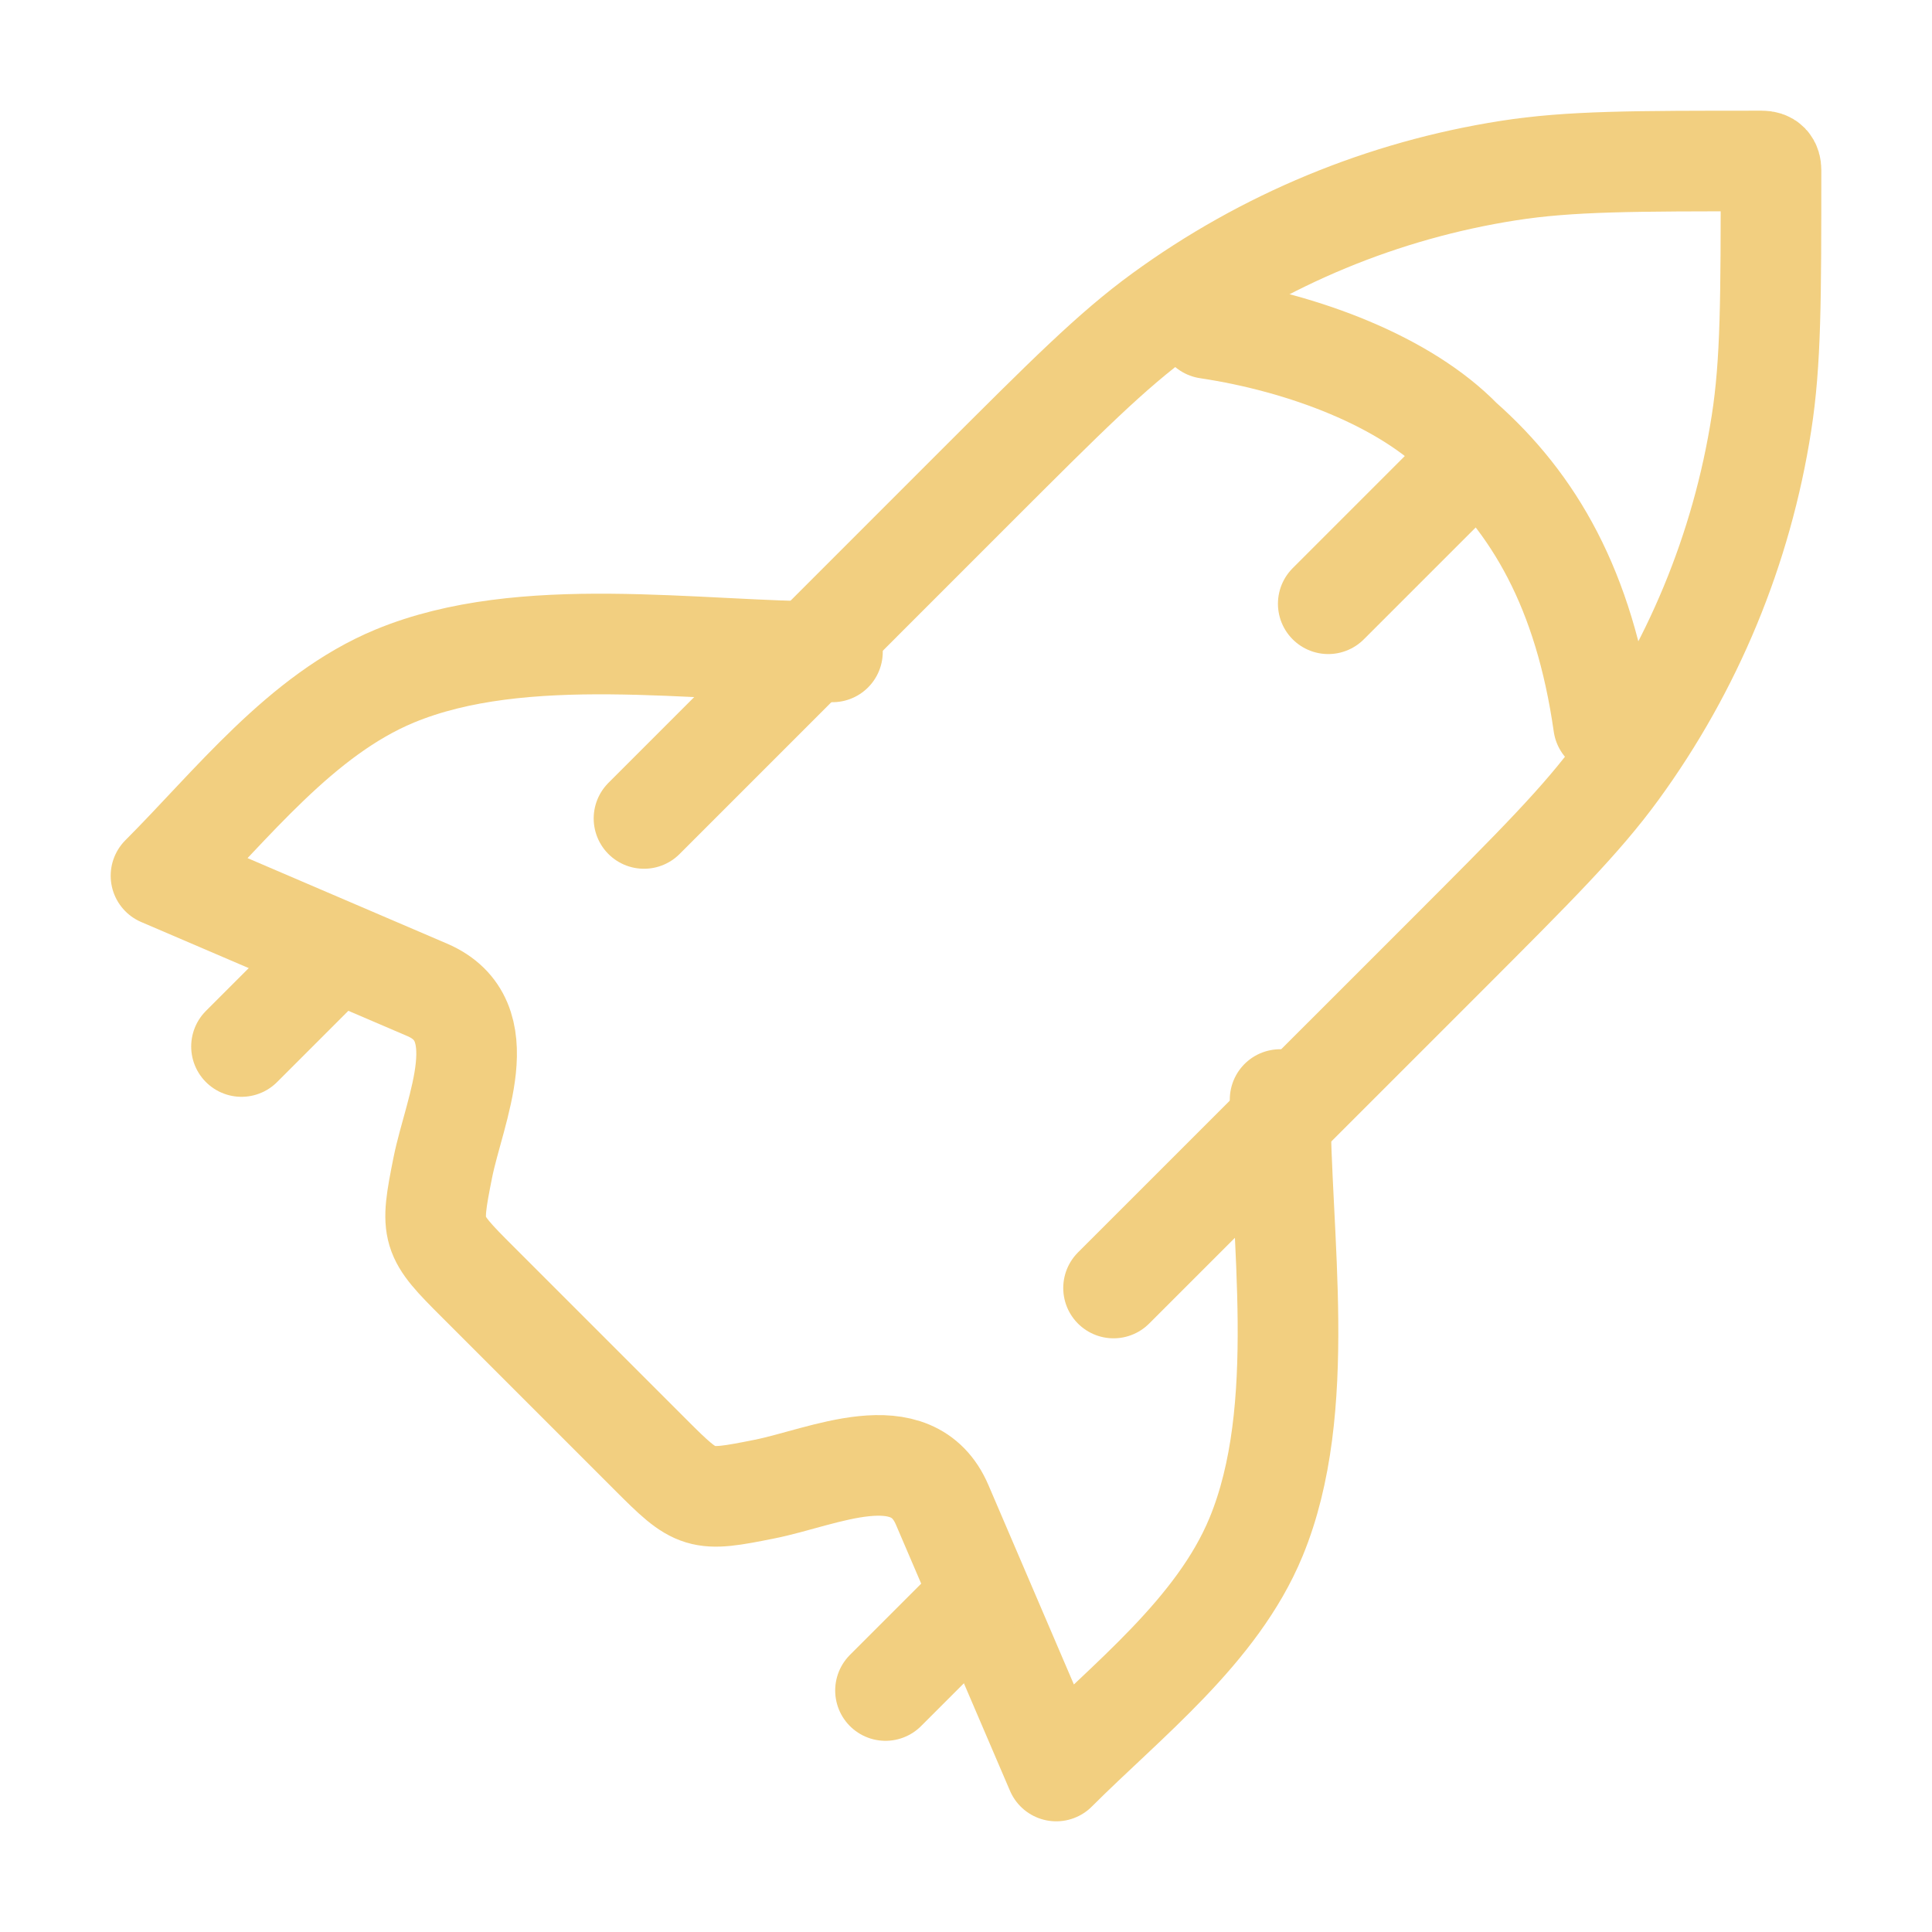
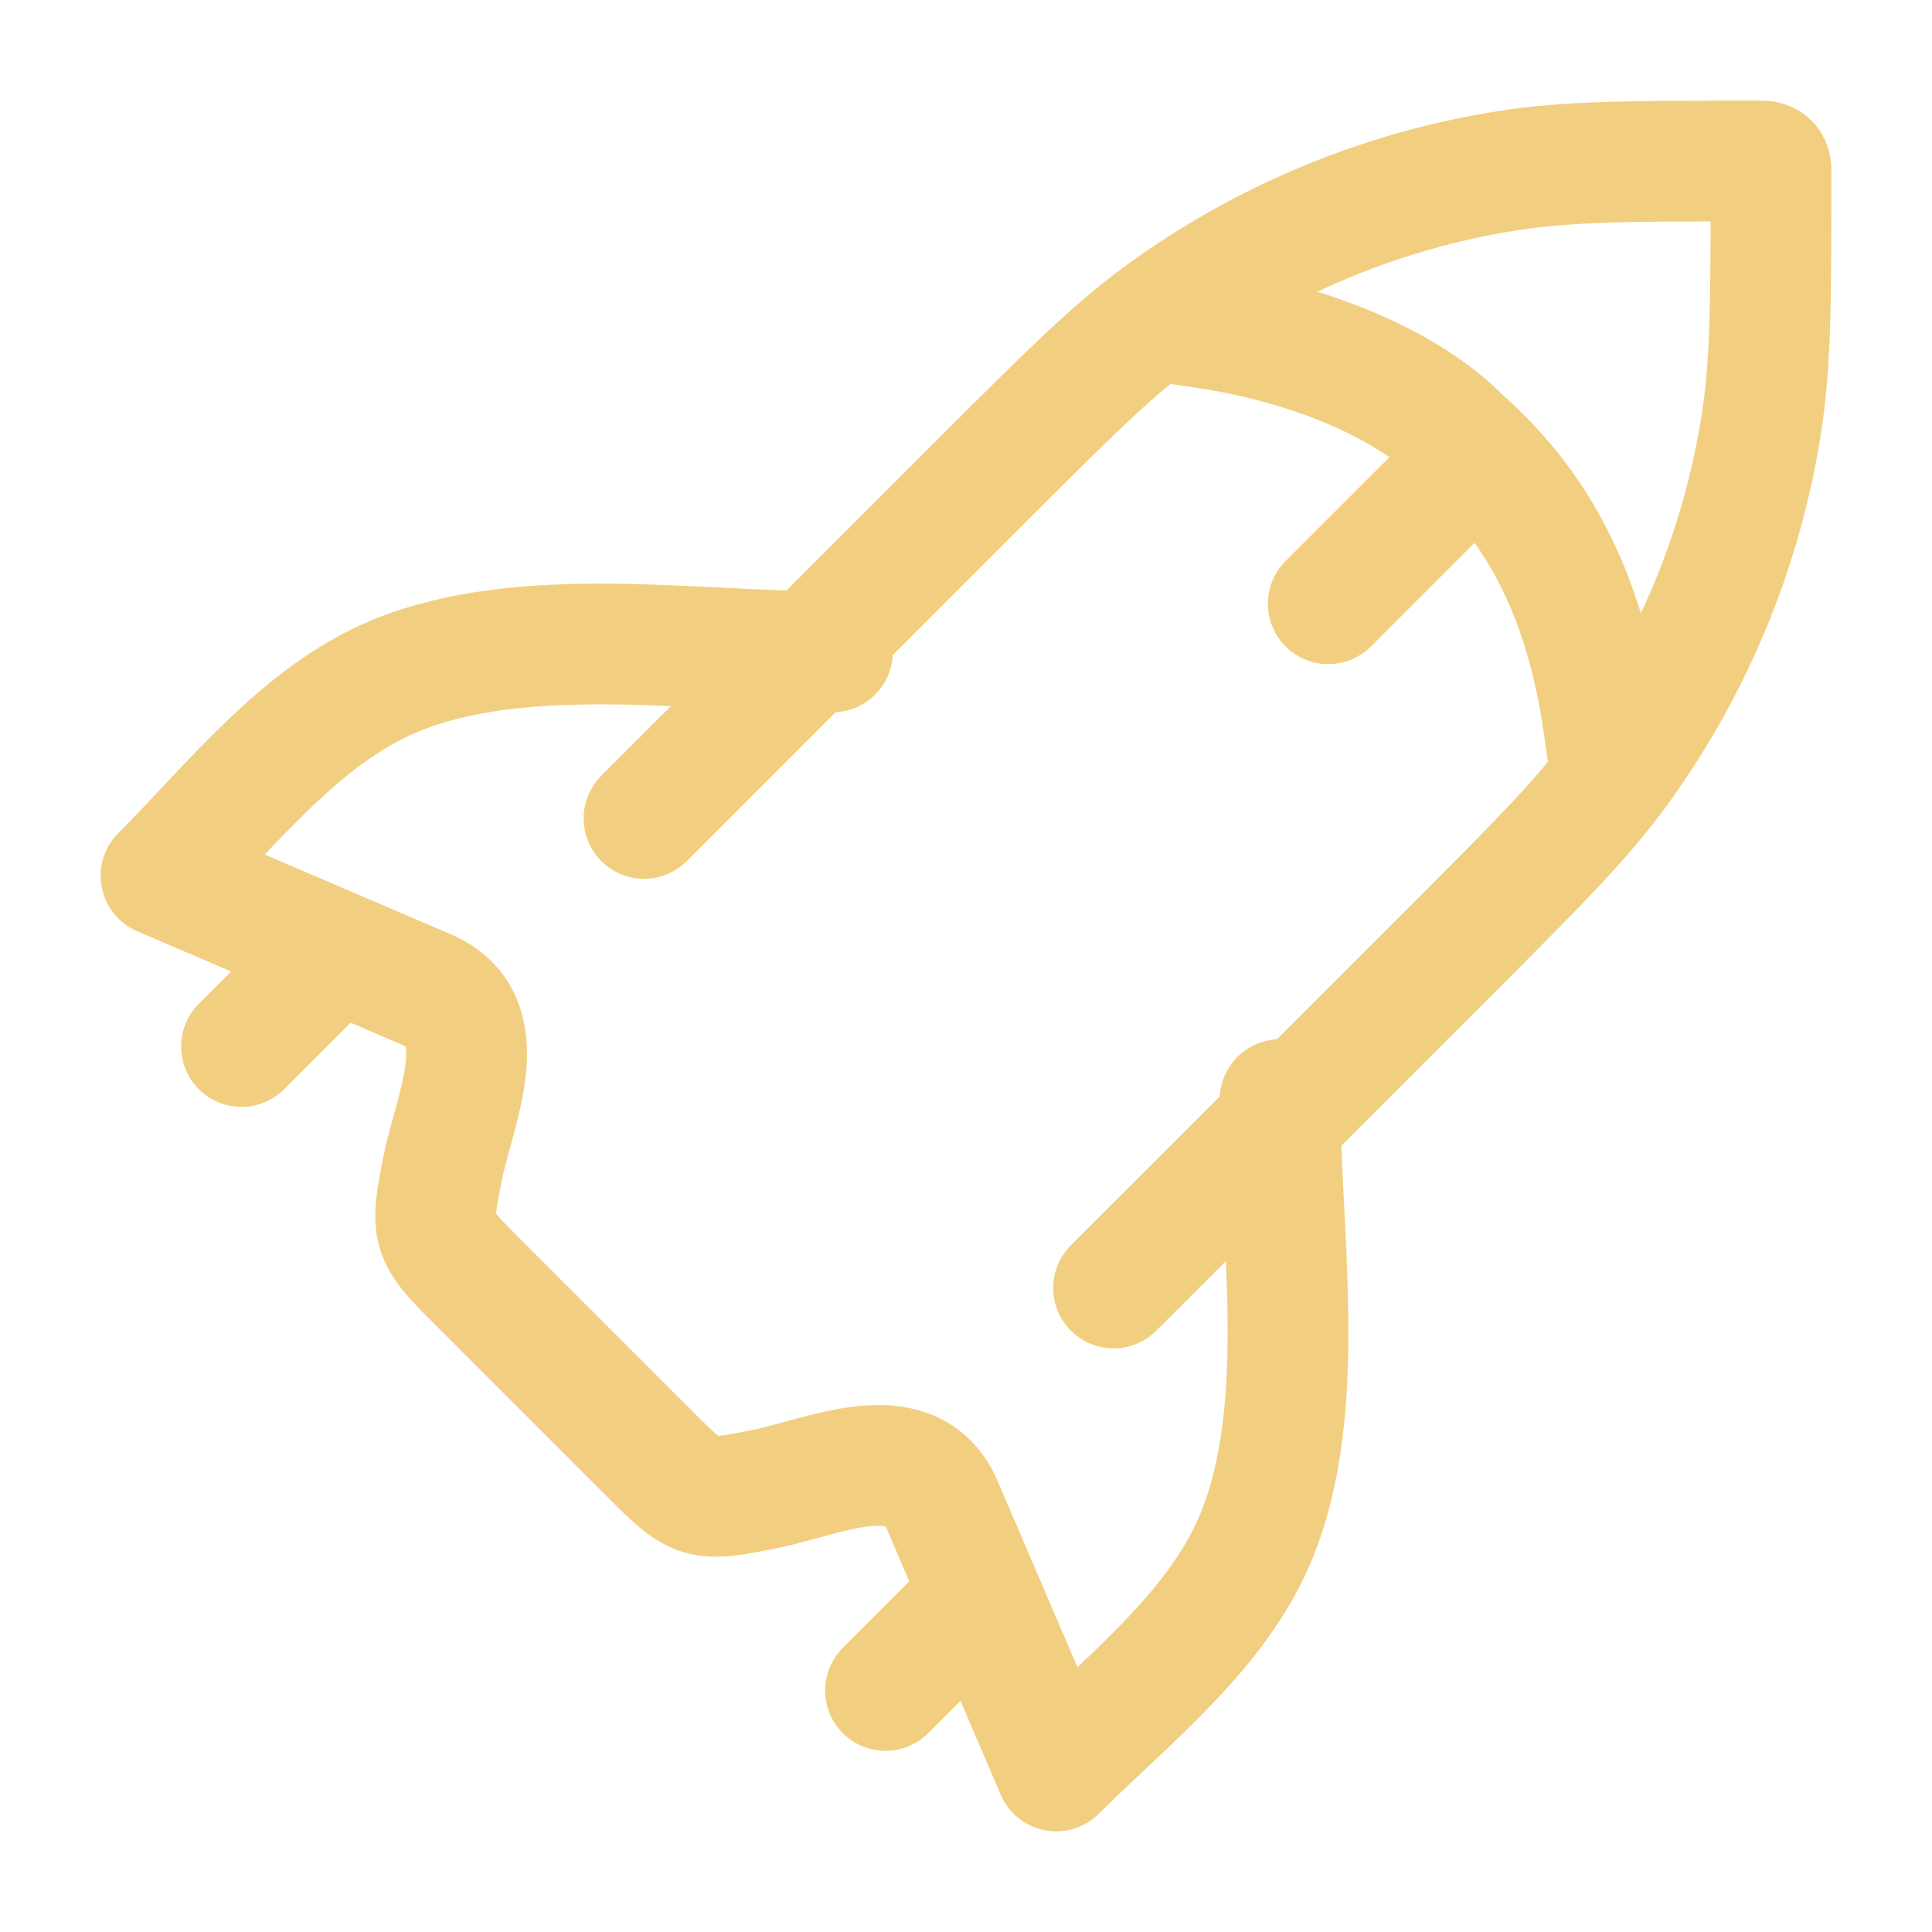
- <svg xmlns="http://www.w3.org/2000/svg" viewBox="0 0 24 24">
-   <g fill="none" stroke="#f2cf80" stroke-width="1.25" stroke-linecap="round" stroke-linejoin="round">
-     <path d="M8 10.167L12.123 6.043C13.248 4.919 13.81 4.356 14.431 3.903C15.705 2.974 17.182 2.362 18.739 2.119C19.499 2 20.294 2 21.885 2C21.968 2 22 2.038 22 2.115C22 3.706 22 4.501 21.881 5.26C21.638 6.818 21.026 8.295 20.097 9.569C19.644 10.19 19.081 10.752 17.957 11.877L13.833 16" />
-     <path d="M10.341 8.098C8.638 8.098 6.498 7.738 4.904 8.398C3.737 8.881 2.878 10.001 2 10.879L5.306 12.296C6.182 12.671 5.647 13.777 5.501 14.502C5.34 15.31 5.349 15.34 5.932 15.922L8.078 18.068C8.66 18.651 8.69 18.66 9.498 18.498C10.223 18.354 11.329 17.818 11.704 18.694L13.121 22C13.999 21.122 15.119 20.263 15.602 19.096C16.262 17.502 15.902 15.362 15.902 13.659" />
-     <path d="M12 20L11 21" />
-     <path d="M4 12L3 13" />
-     <path d="M15 4.08C16.2 4.26 17.46 4.74 18.161 5.46C19.058 6.252 19.68 7.32 19.92 9" />
-     <path d="M17.94 6.06L16.5 7.5" />
-   </g>
+ <svg xmlns="http://www.w3.org/2000/svg" viewBox="0 0 24 24" fill="none" stroke="#f2cf80" stroke-width="1.5" stroke-linecap="round" stroke-linejoin="round">
+   <path d="M8 10.167L12.123 6.043C13.248 4.919 13.81 4.356 14.431 3.903C15.705 2.974 17.182 2.362 18.739 2.119C19.499 2 20.294 2 21.885 2C21.968 2 22 2.038 22 2.115C22 3.706 22 4.501 21.881 5.26C21.638 6.818 21.026 8.295 20.097 9.569C19.644 10.19 19.081 10.752 17.957 11.877L13.833 16" stroke="#f2cf80" stroke-linecap="round" stroke-linejoin="round" stroke-width="1.5" />
+   <path d="M10.341 8.098C8.638 8.098 6.498 7.738 4.904 8.398C3.737 8.881 2.878 10.001 2 10.879L5.306 12.296C6.182 12.671 5.647 13.777 5.501 14.502C5.34 15.31 5.349 15.34 5.932 15.922L8.078 18.068C8.66 18.651 8.69 18.66 9.498 18.498C10.223 18.354 11.329 17.818 11.704 18.694L13.121 22C13.999 21.122 15.119 20.263 15.602 19.096C16.262 17.502 15.902 15.362 15.902 13.659" stroke="#f2cf80" stroke-linejoin="round" stroke-width="1.5" />
+   <path d="M12 20L11 21" stroke="#f2cf80" stroke-linecap="round" stroke-linejoin="round" stroke-width="1.5" />
+   <path d="M4 12L3 13" stroke="#f2cf80" stroke-linecap="round" stroke-linejoin="round" stroke-width="1.5" />
+   <path d="M15 4.08C16.2 4.26 17.46 4.74 18.161 5.46C19.058 6.252 19.68 7.32 19.92 9" stroke="#f2cf80" stroke-linecap="square" stroke-width="1.5" />
+   <path d="M17.94 6.06L16.5 7.5" stroke="#f2cf80" stroke-linecap="round" stroke-width="1.5" />
</svg>
